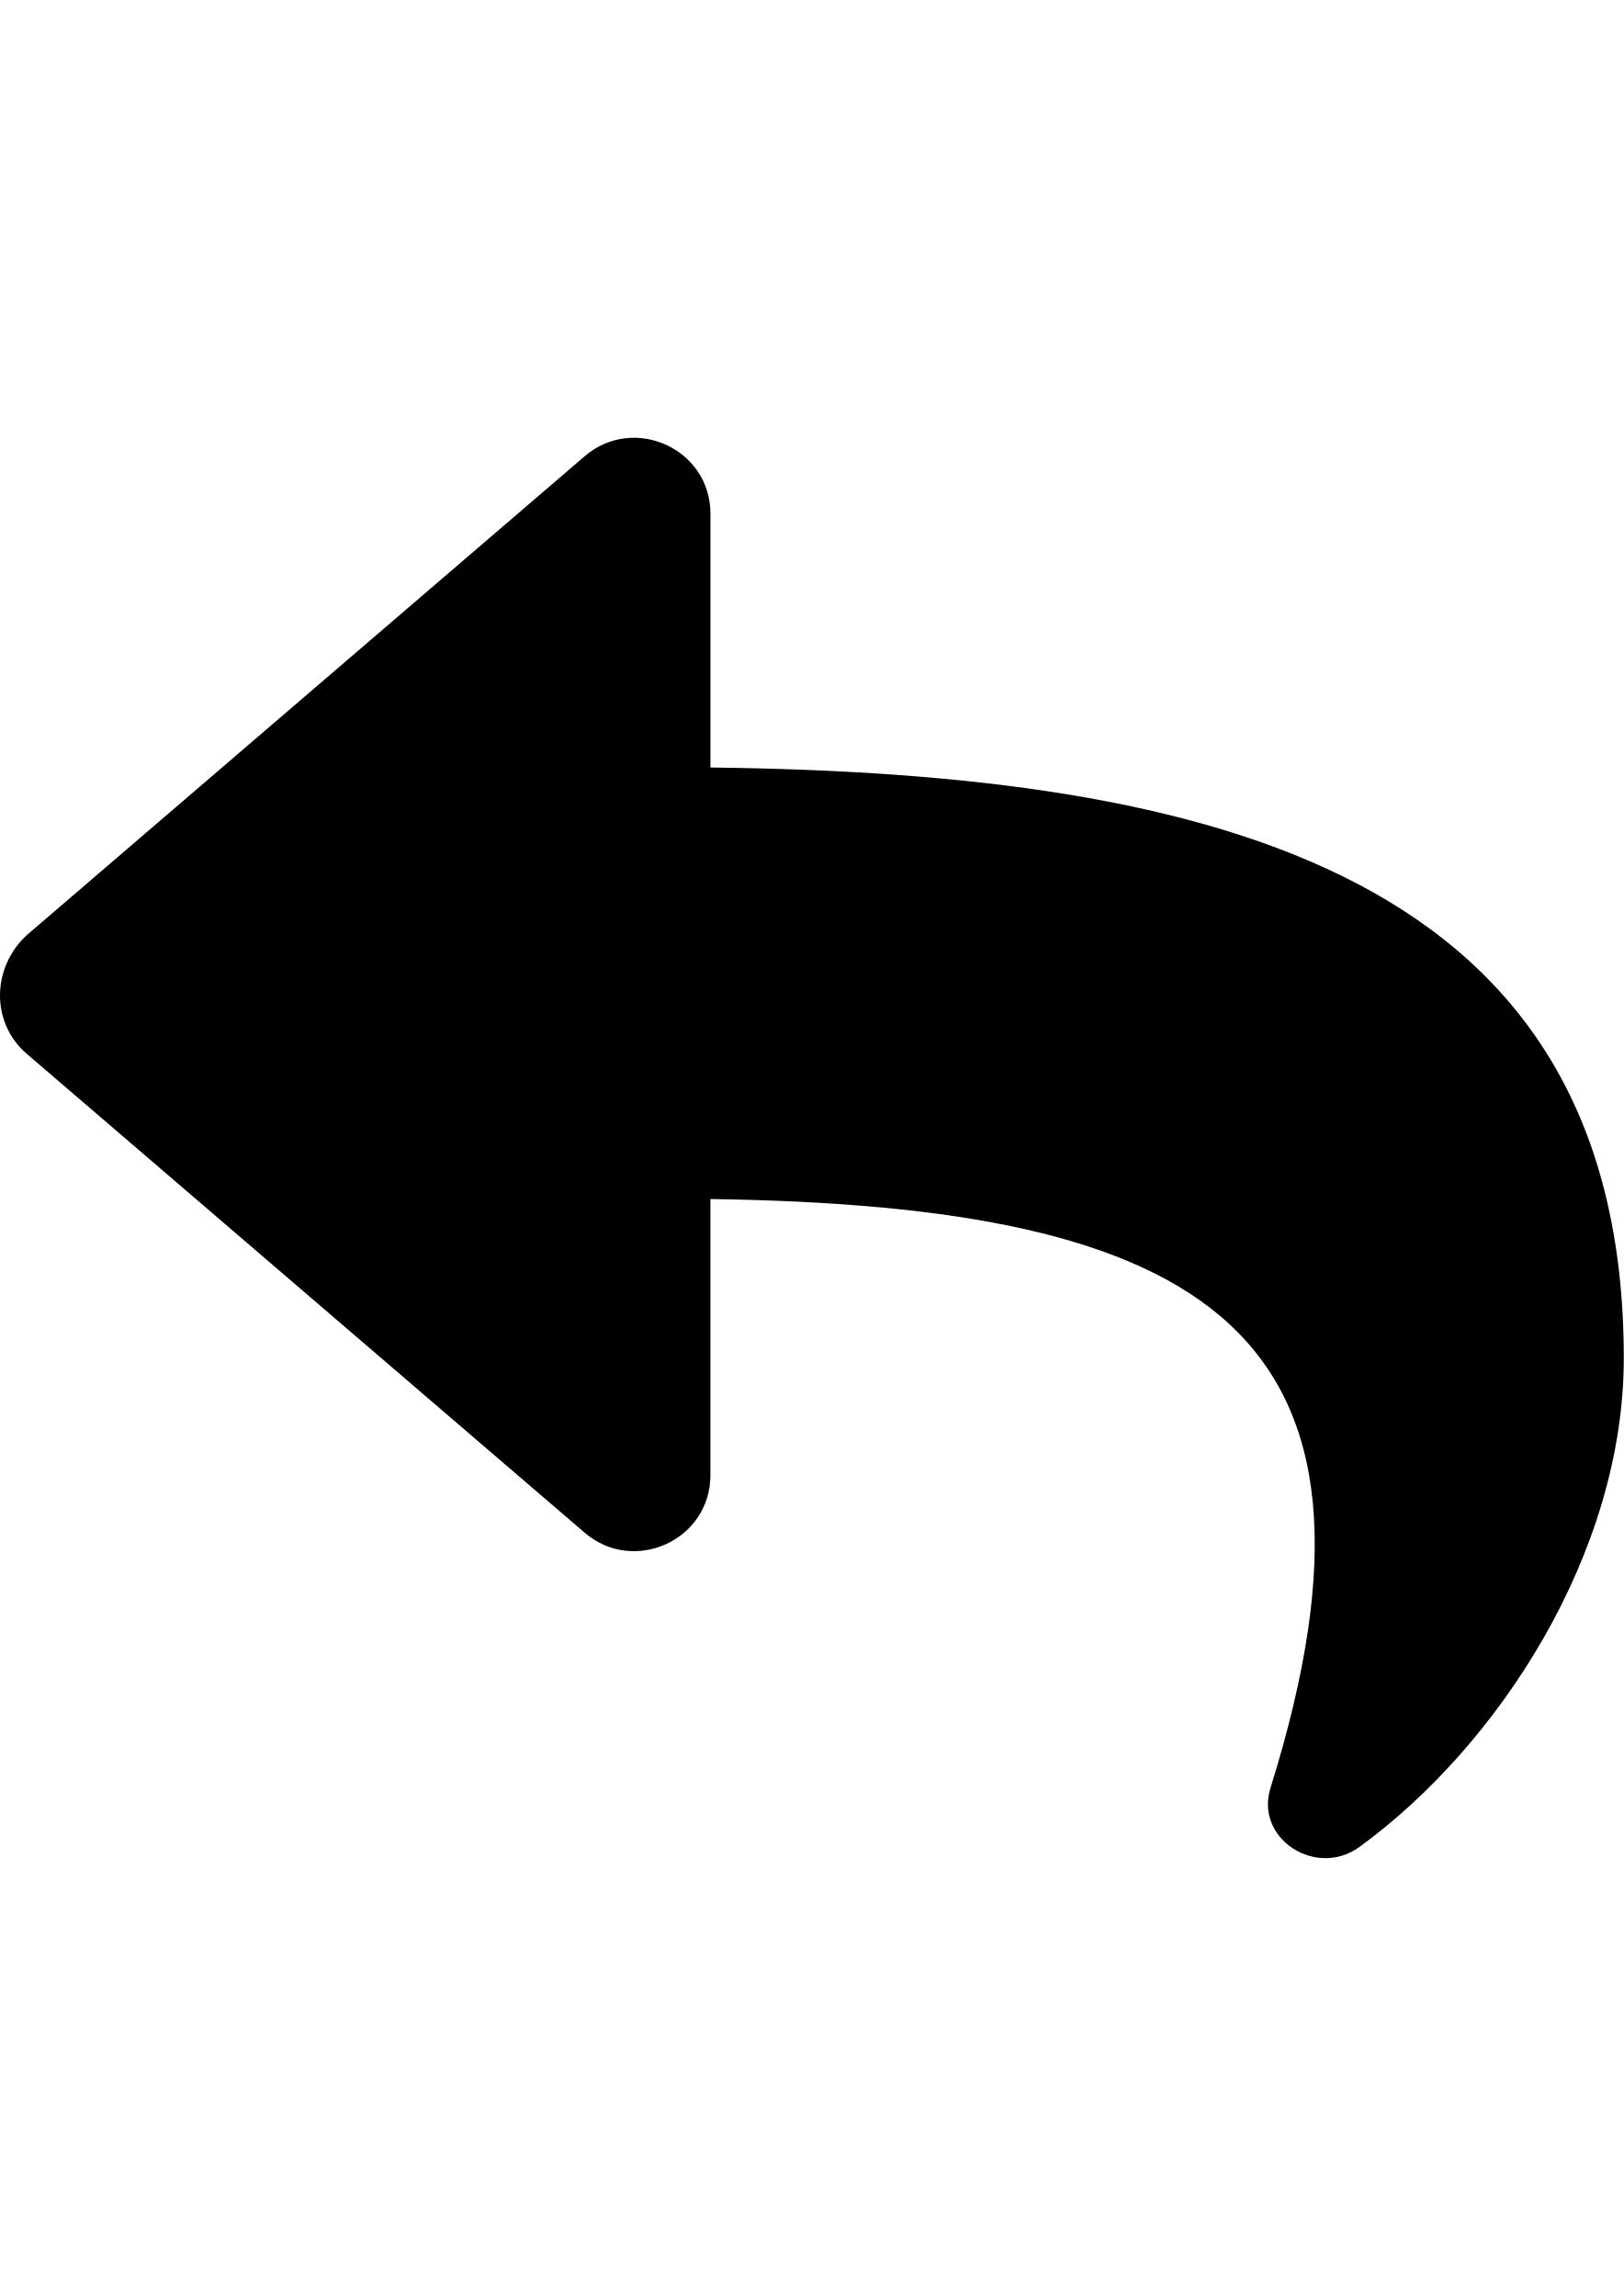
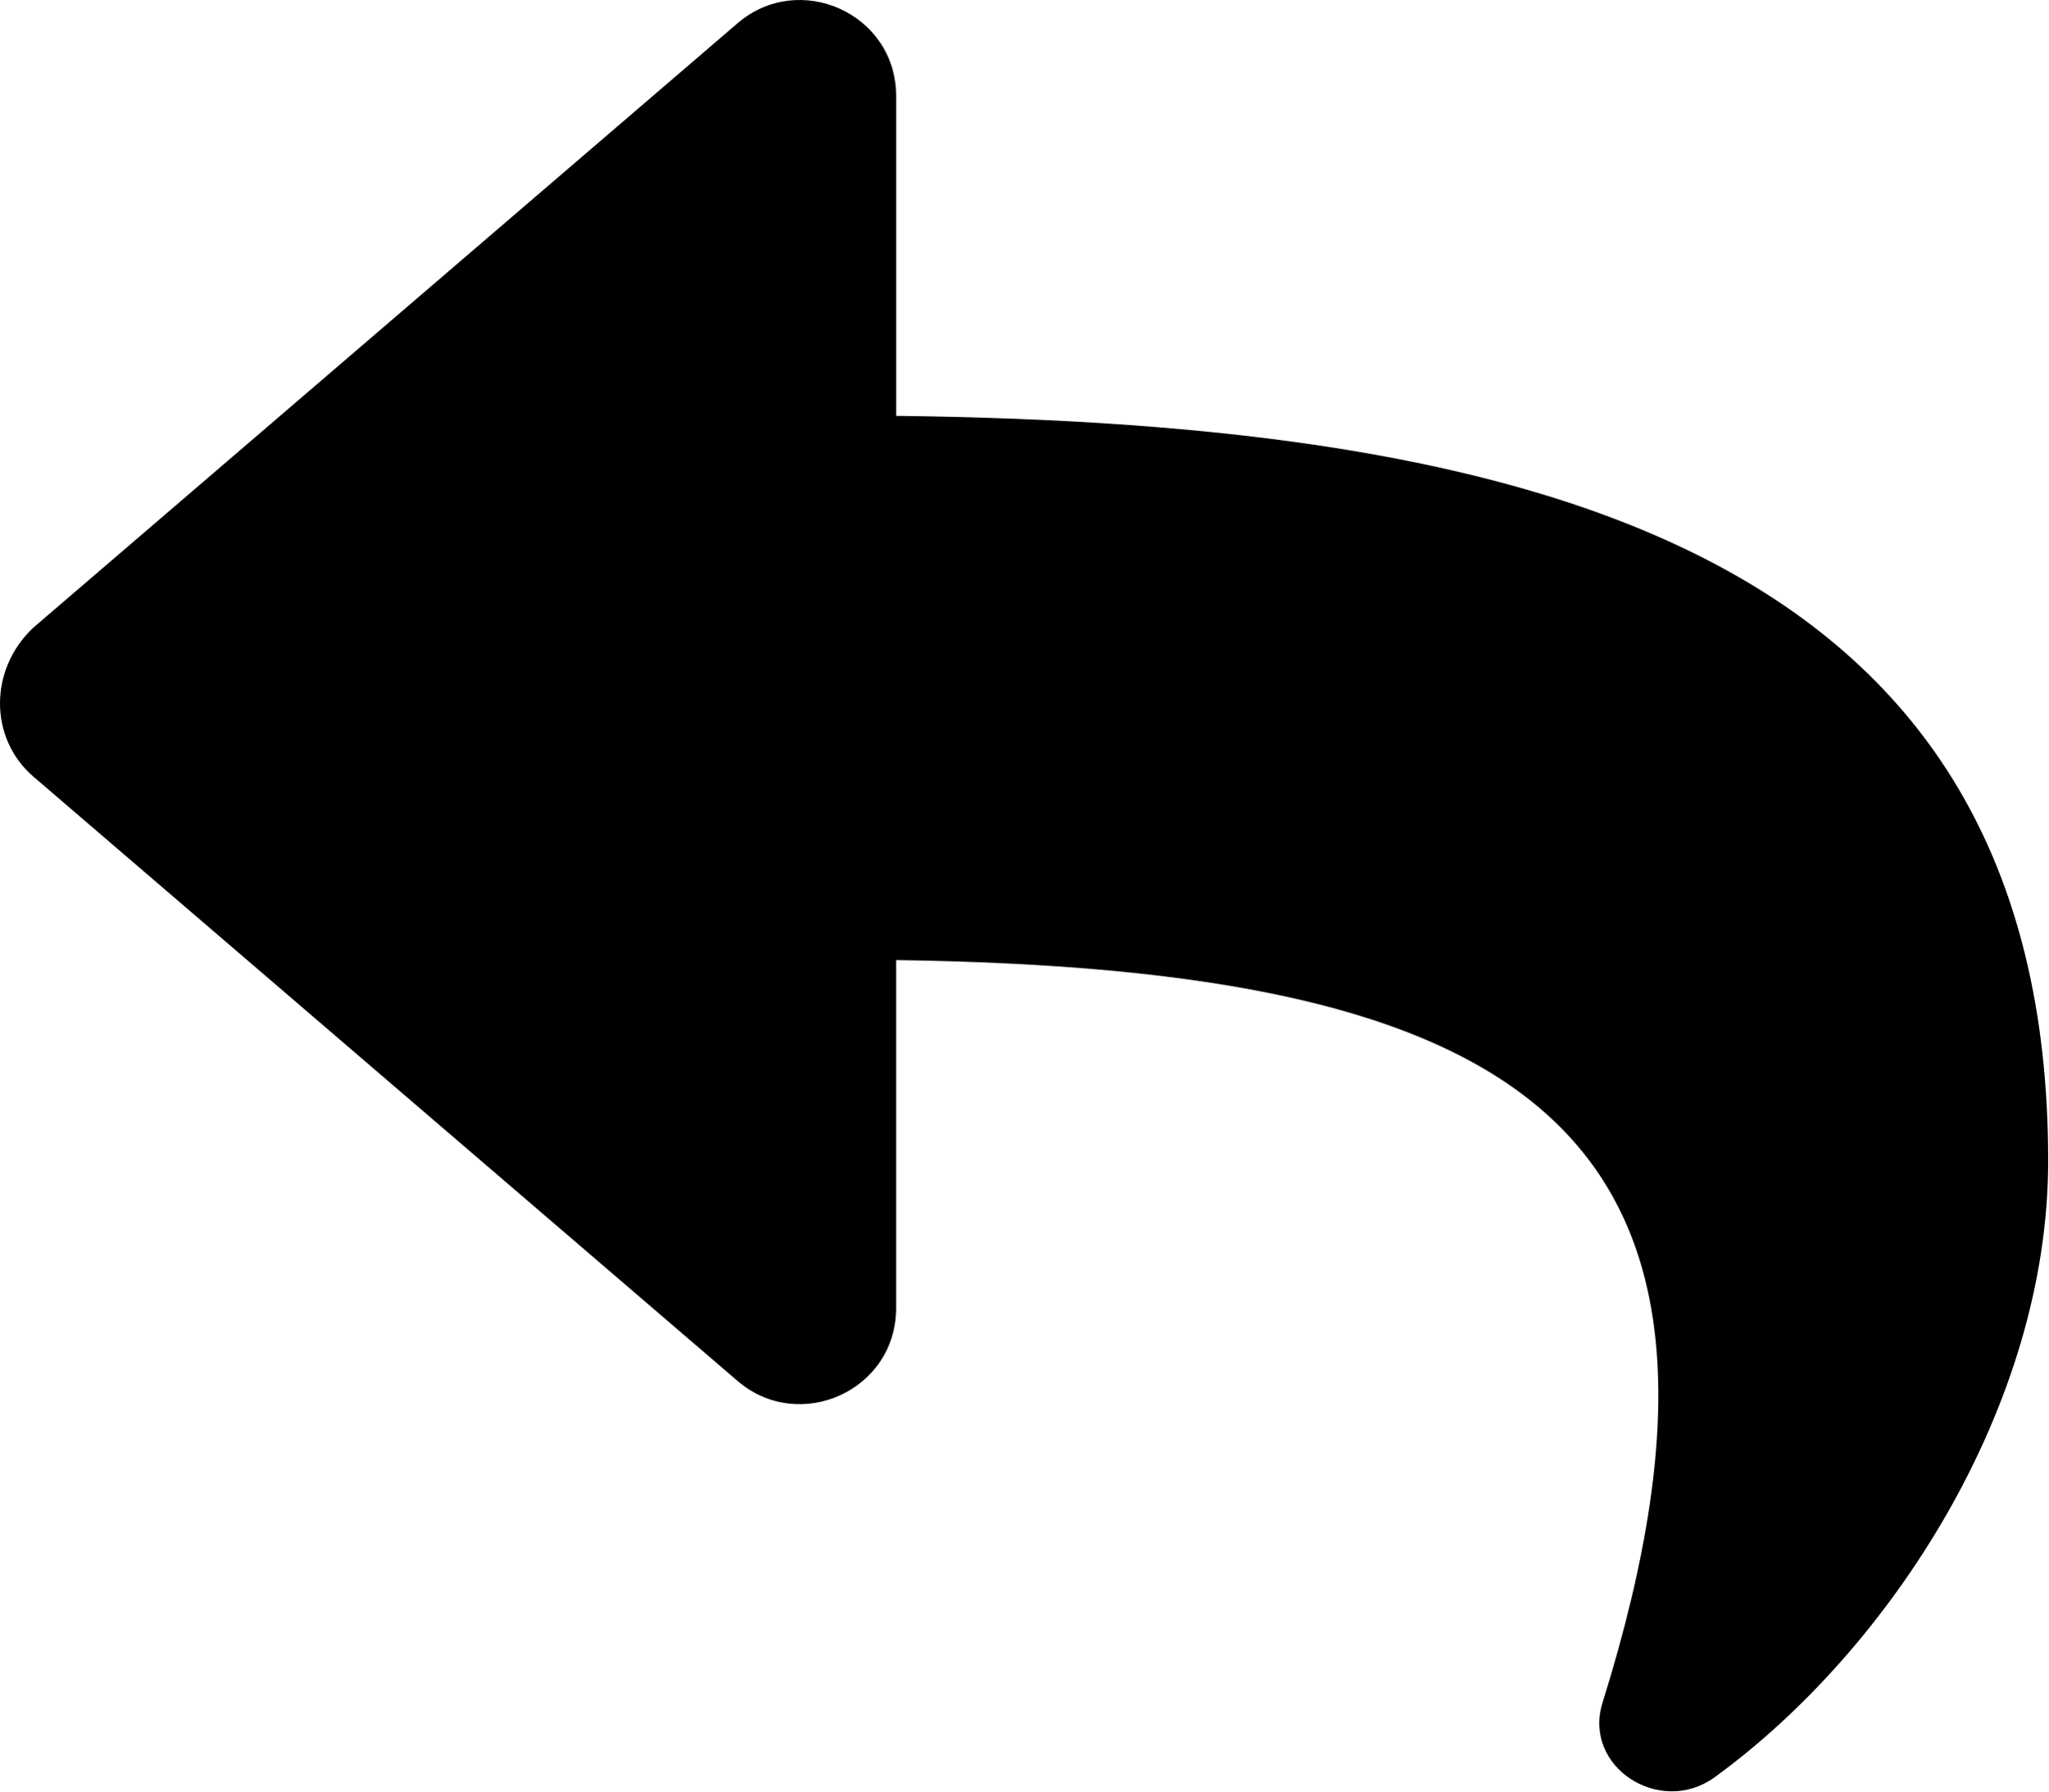
- <svg xmlns="http://www.w3.org/2000/svg" version="1.1" id="Capa_1" x="0px" y="0px" width="595.279px" height="841.891px" viewBox="0 0 595.279 841.891" enable-background="new 0 0 595.279 841.891" xml:space="preserve">
-   <path d="M9.69,342.999l204.628-175.678c17.916-15.463,46.146-2.918,46.146,21.114v92.989  c186.723,2.209,334.845,39.646,334.844,216.604c0,71.503-46.029,142.192-96.896,179.188c-15.87,11.557-38.474-2.941-32.624-21.648  c52.715-168.585-24.997-213.348-205.336-215.906v101.197c0,24.073-28.264,36.577-46.146,21.114L9.678,386.296  C-3.227,375.135-3.227,355.137,9.69,342.999z" />
+ <svg xmlns="http://www.w3.org/2000/svg" version="1.1" id="Capa_1" x="0px" y="0px" width="595.308px" height="520.821px" viewBox="0.001 160.52 595.308 520.821" enable-background="new 0.001 160.52 595.308 520.821" xml:space="preserve">
+   <path d="M9.69,342.999l204.628-175.678c17.916-15.463,46.146-2.918,46.146,21.114v92.989  c186.724,2.209,334.846,39.646,334.845,216.604c0,71.503-46.029,142.191-96.896,179.188c-15.87,11.558-38.474-2.94-32.624-21.647  c52.716-168.585-24.997-213.349-205.336-215.906v101.197c0,24.072-28.264,36.576-46.146,21.113L9.678,386.296  C-3.227,375.135-3.227,355.137,9.69,342.999z" />
</svg>
